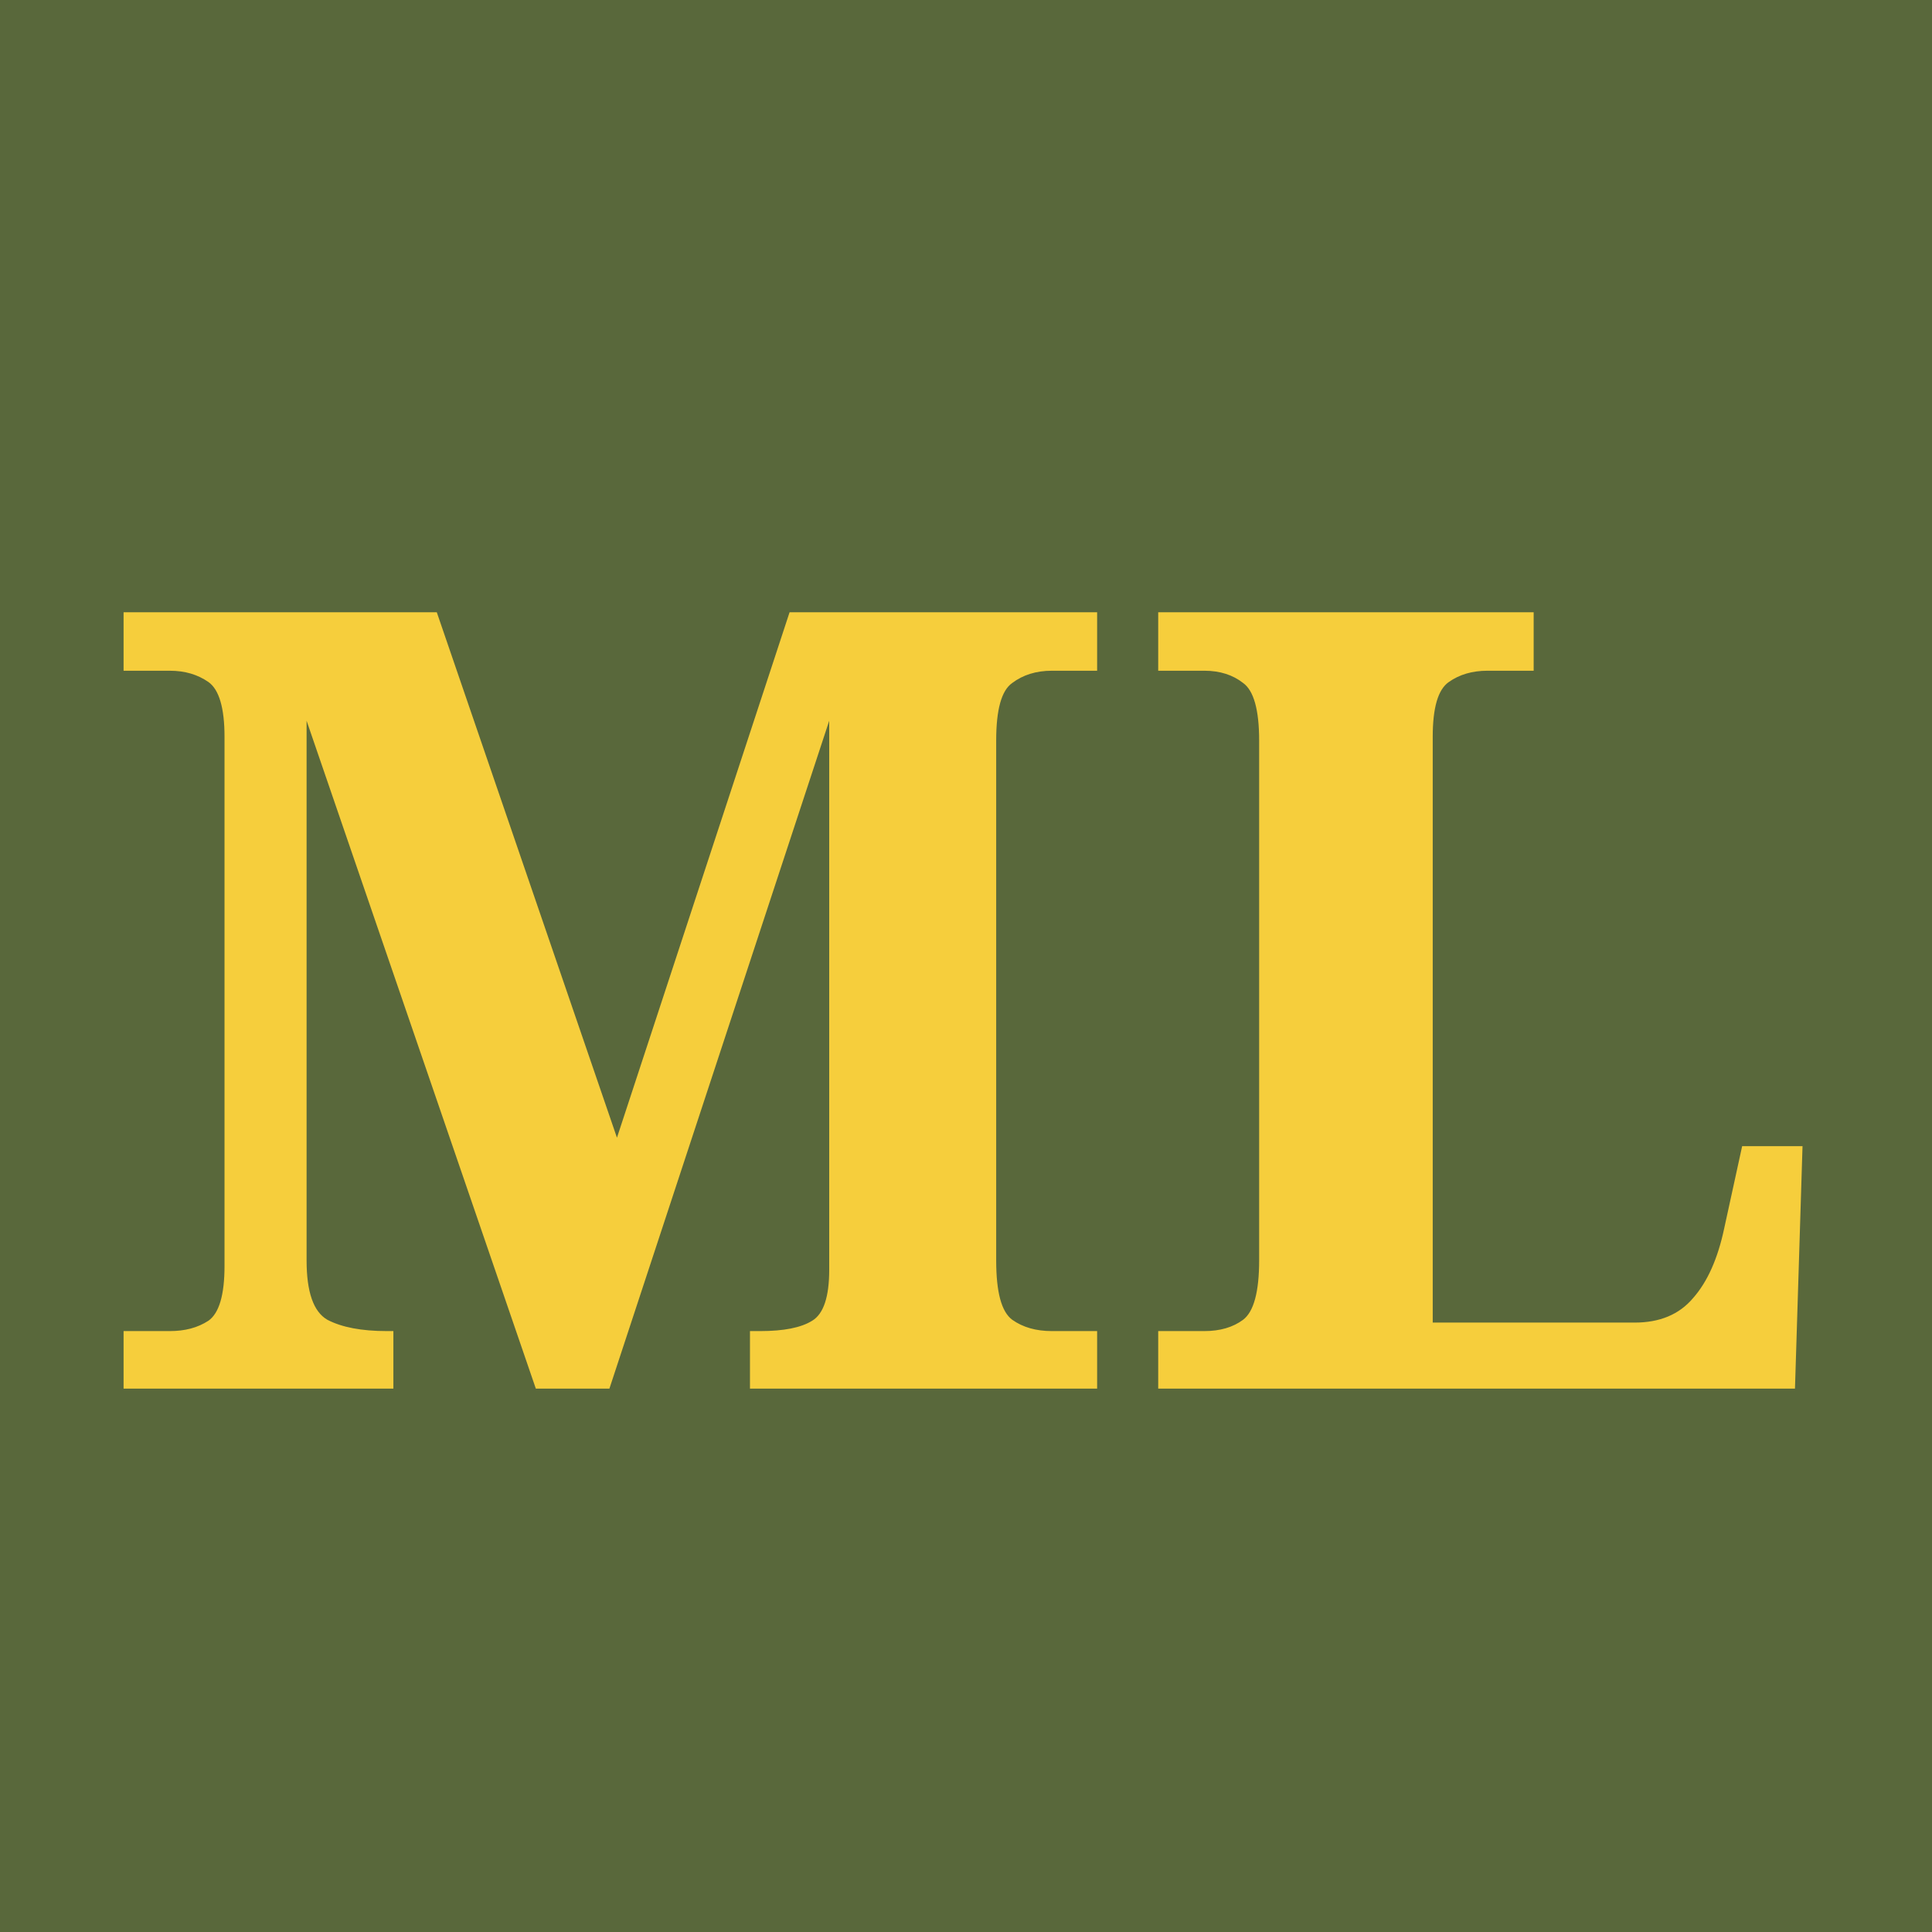
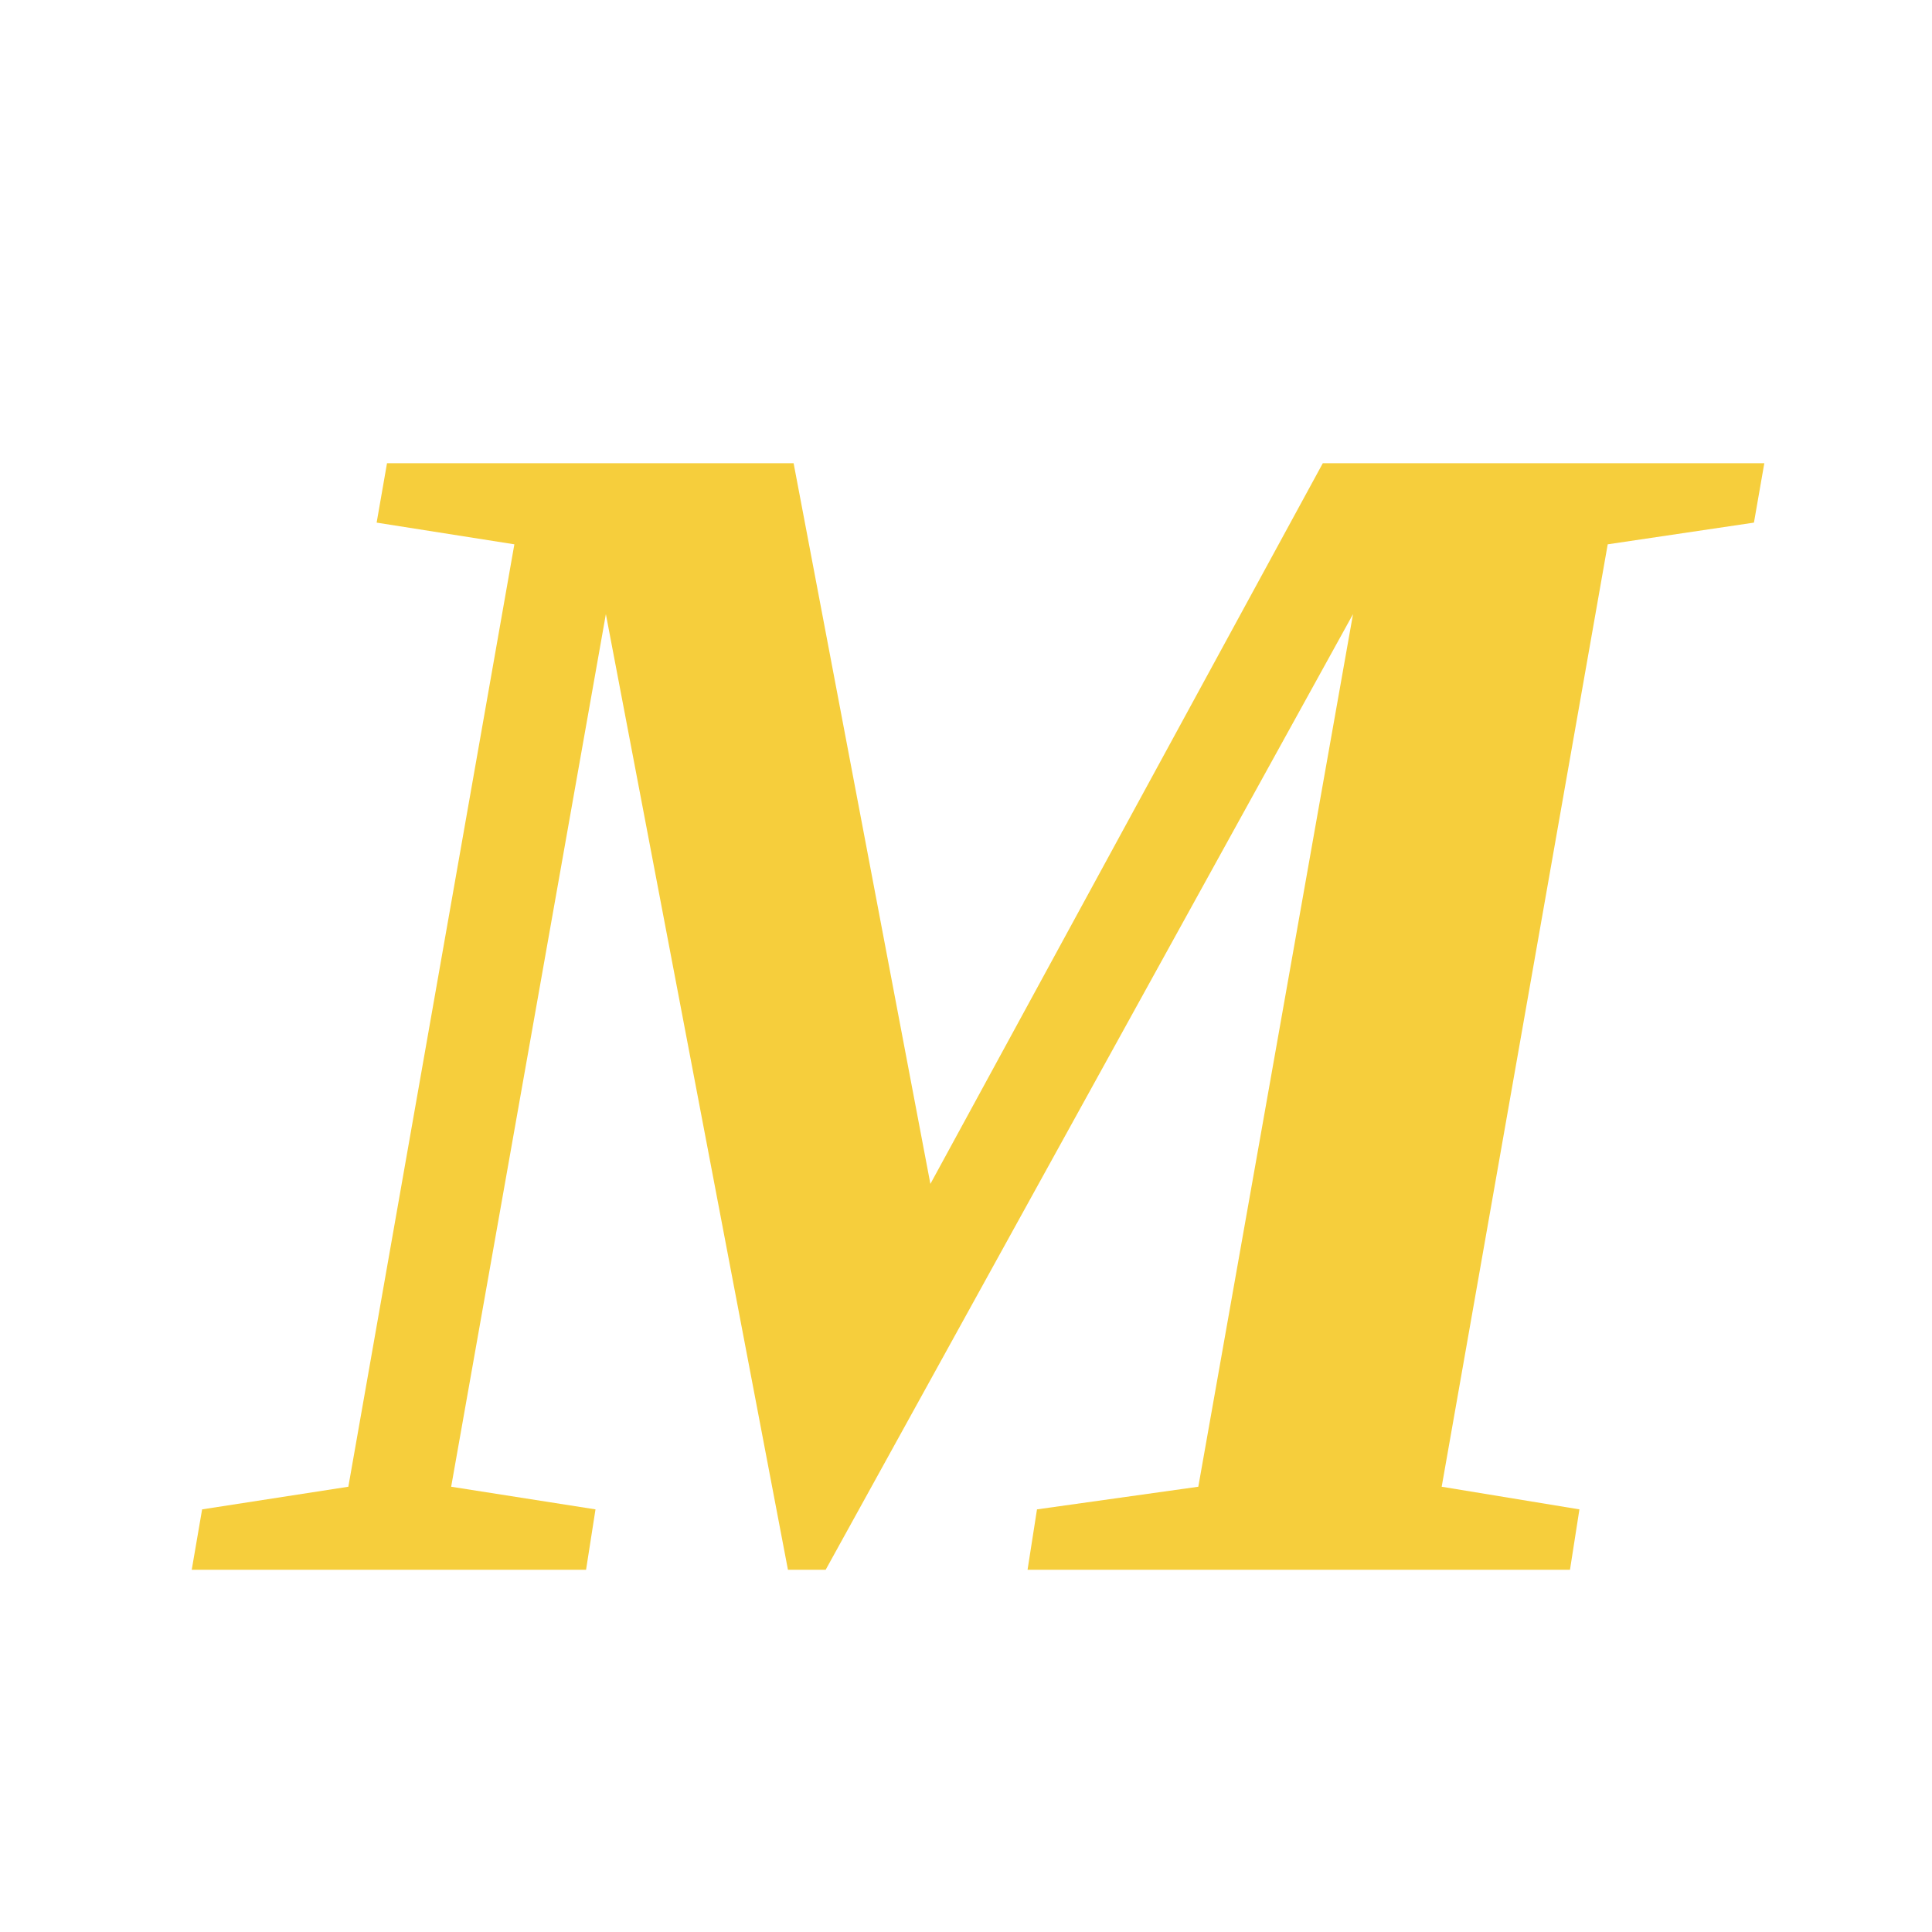
<svg xmlns="http://www.w3.org/2000/svg" viewBox="0 0 32 32">
-   <rect width="32" height="32" fill="#59683b" />
-   <text x="16" y="23" font-family="serif" font-size="18" font-weight="700" fill="#f6ce3c" text-anchor="middle">ML</text>
+   <text x="16" y="26" font-family="Georgia, 'Times New Roman', serif" font-size="28" font-weight="900" font-style="italic" fill="#f6ce3c" text-anchor="middle">M</text>
</svg>
